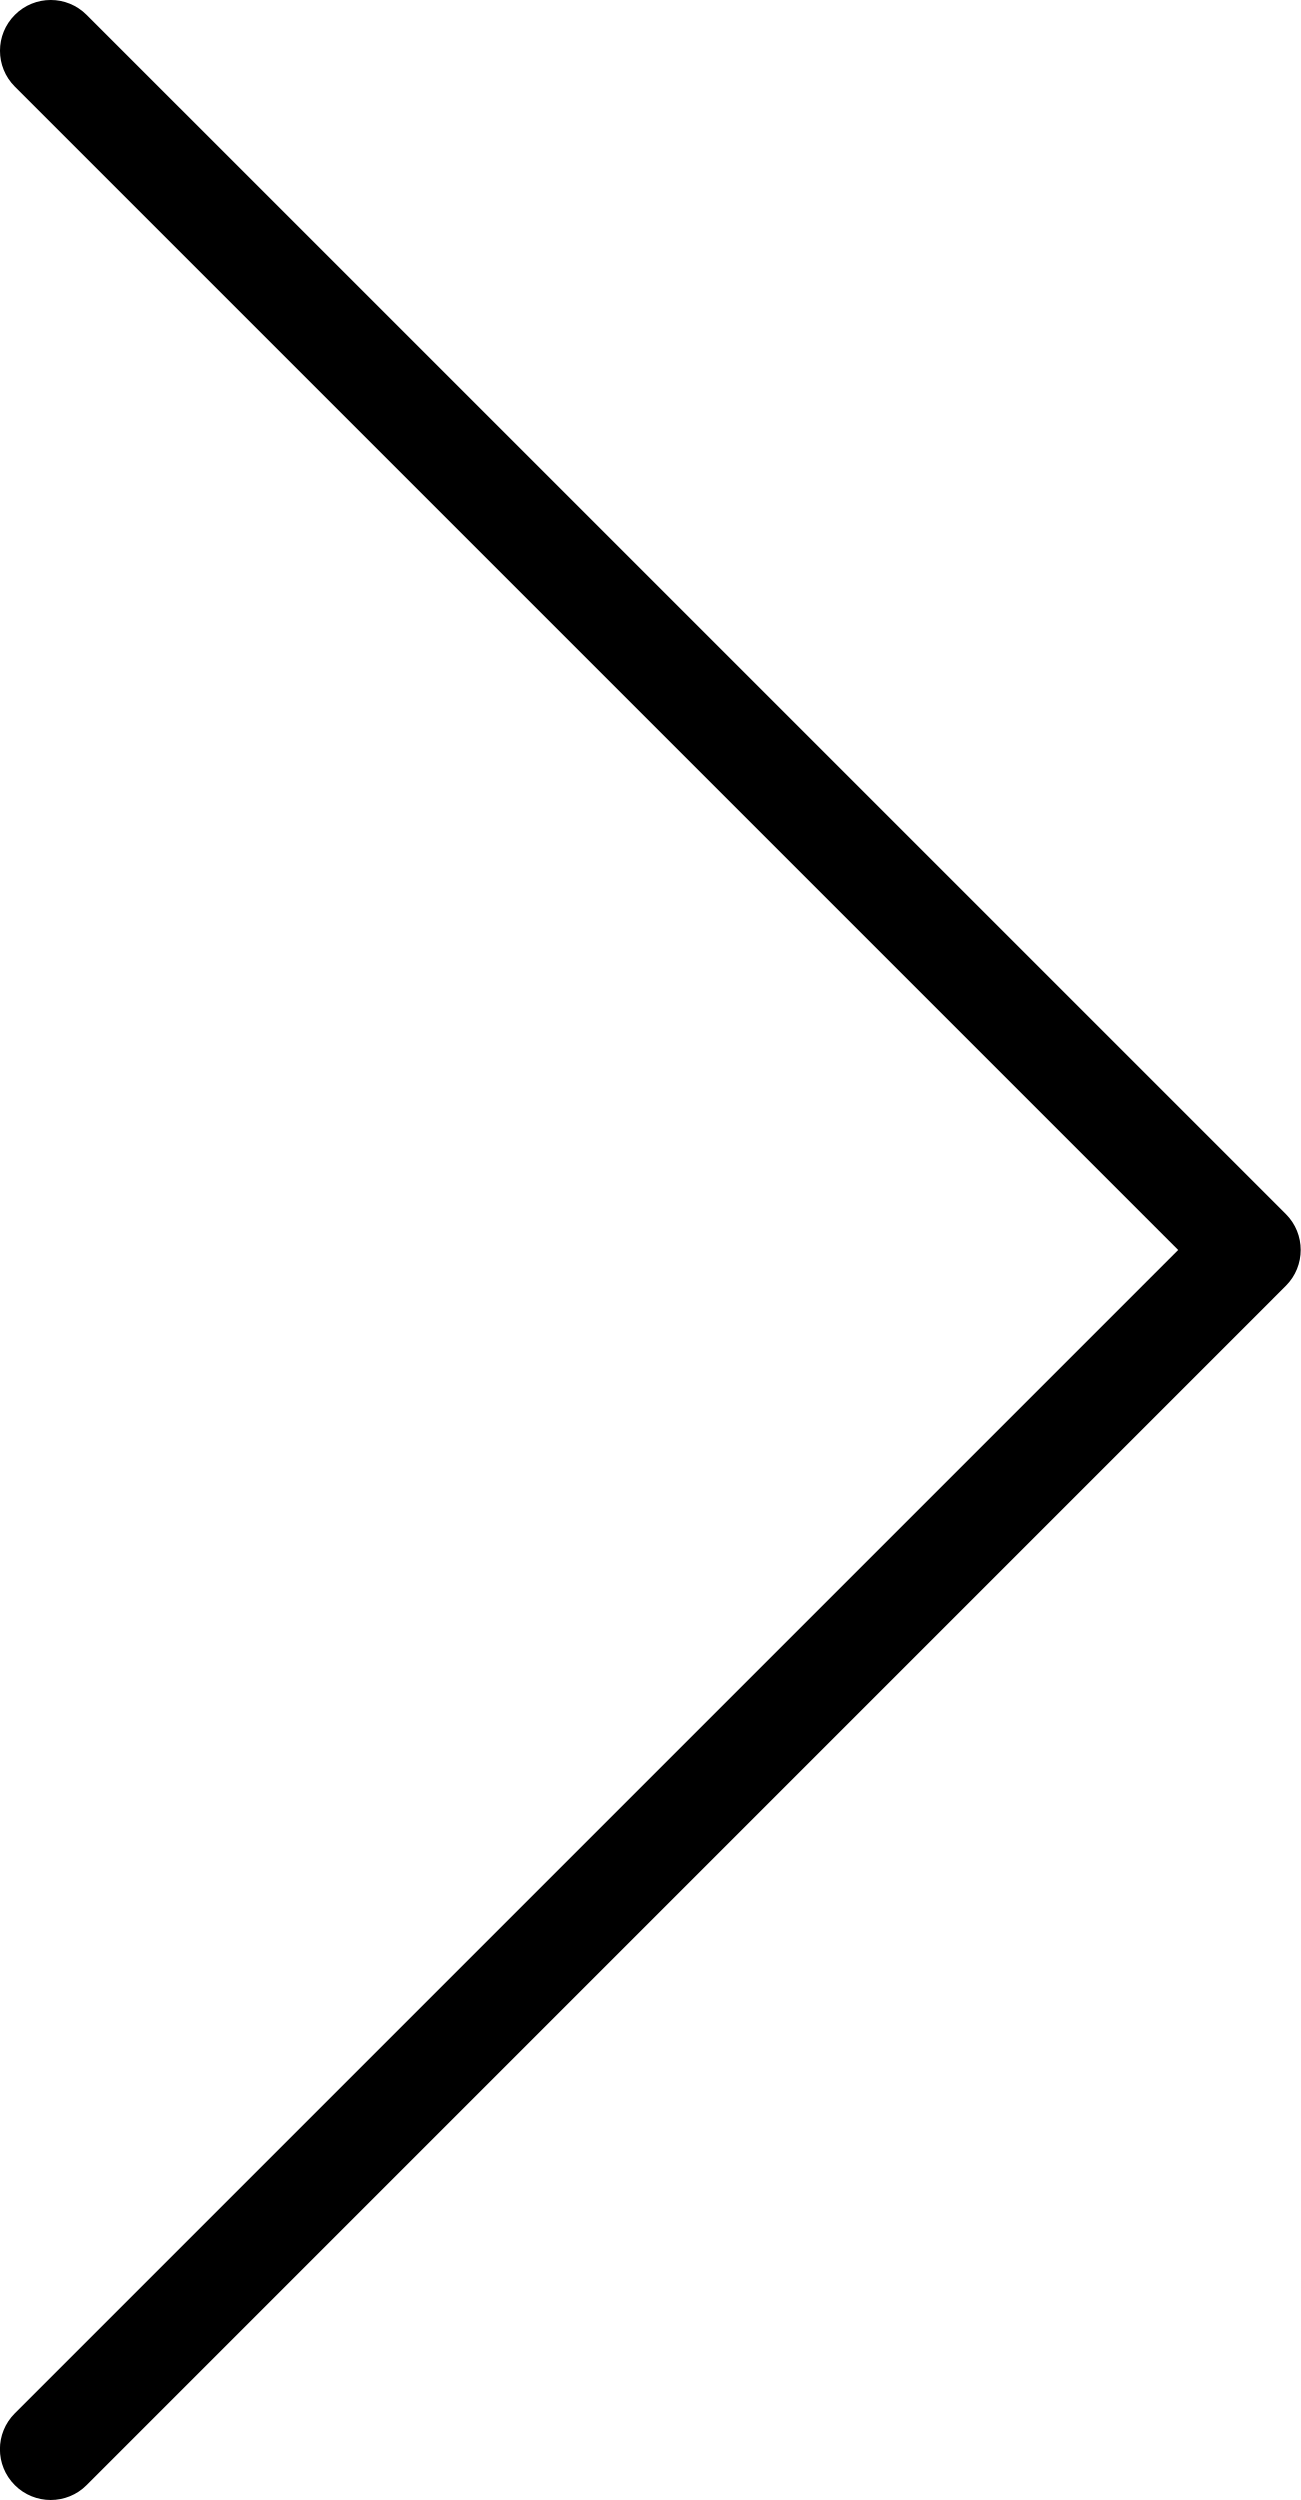
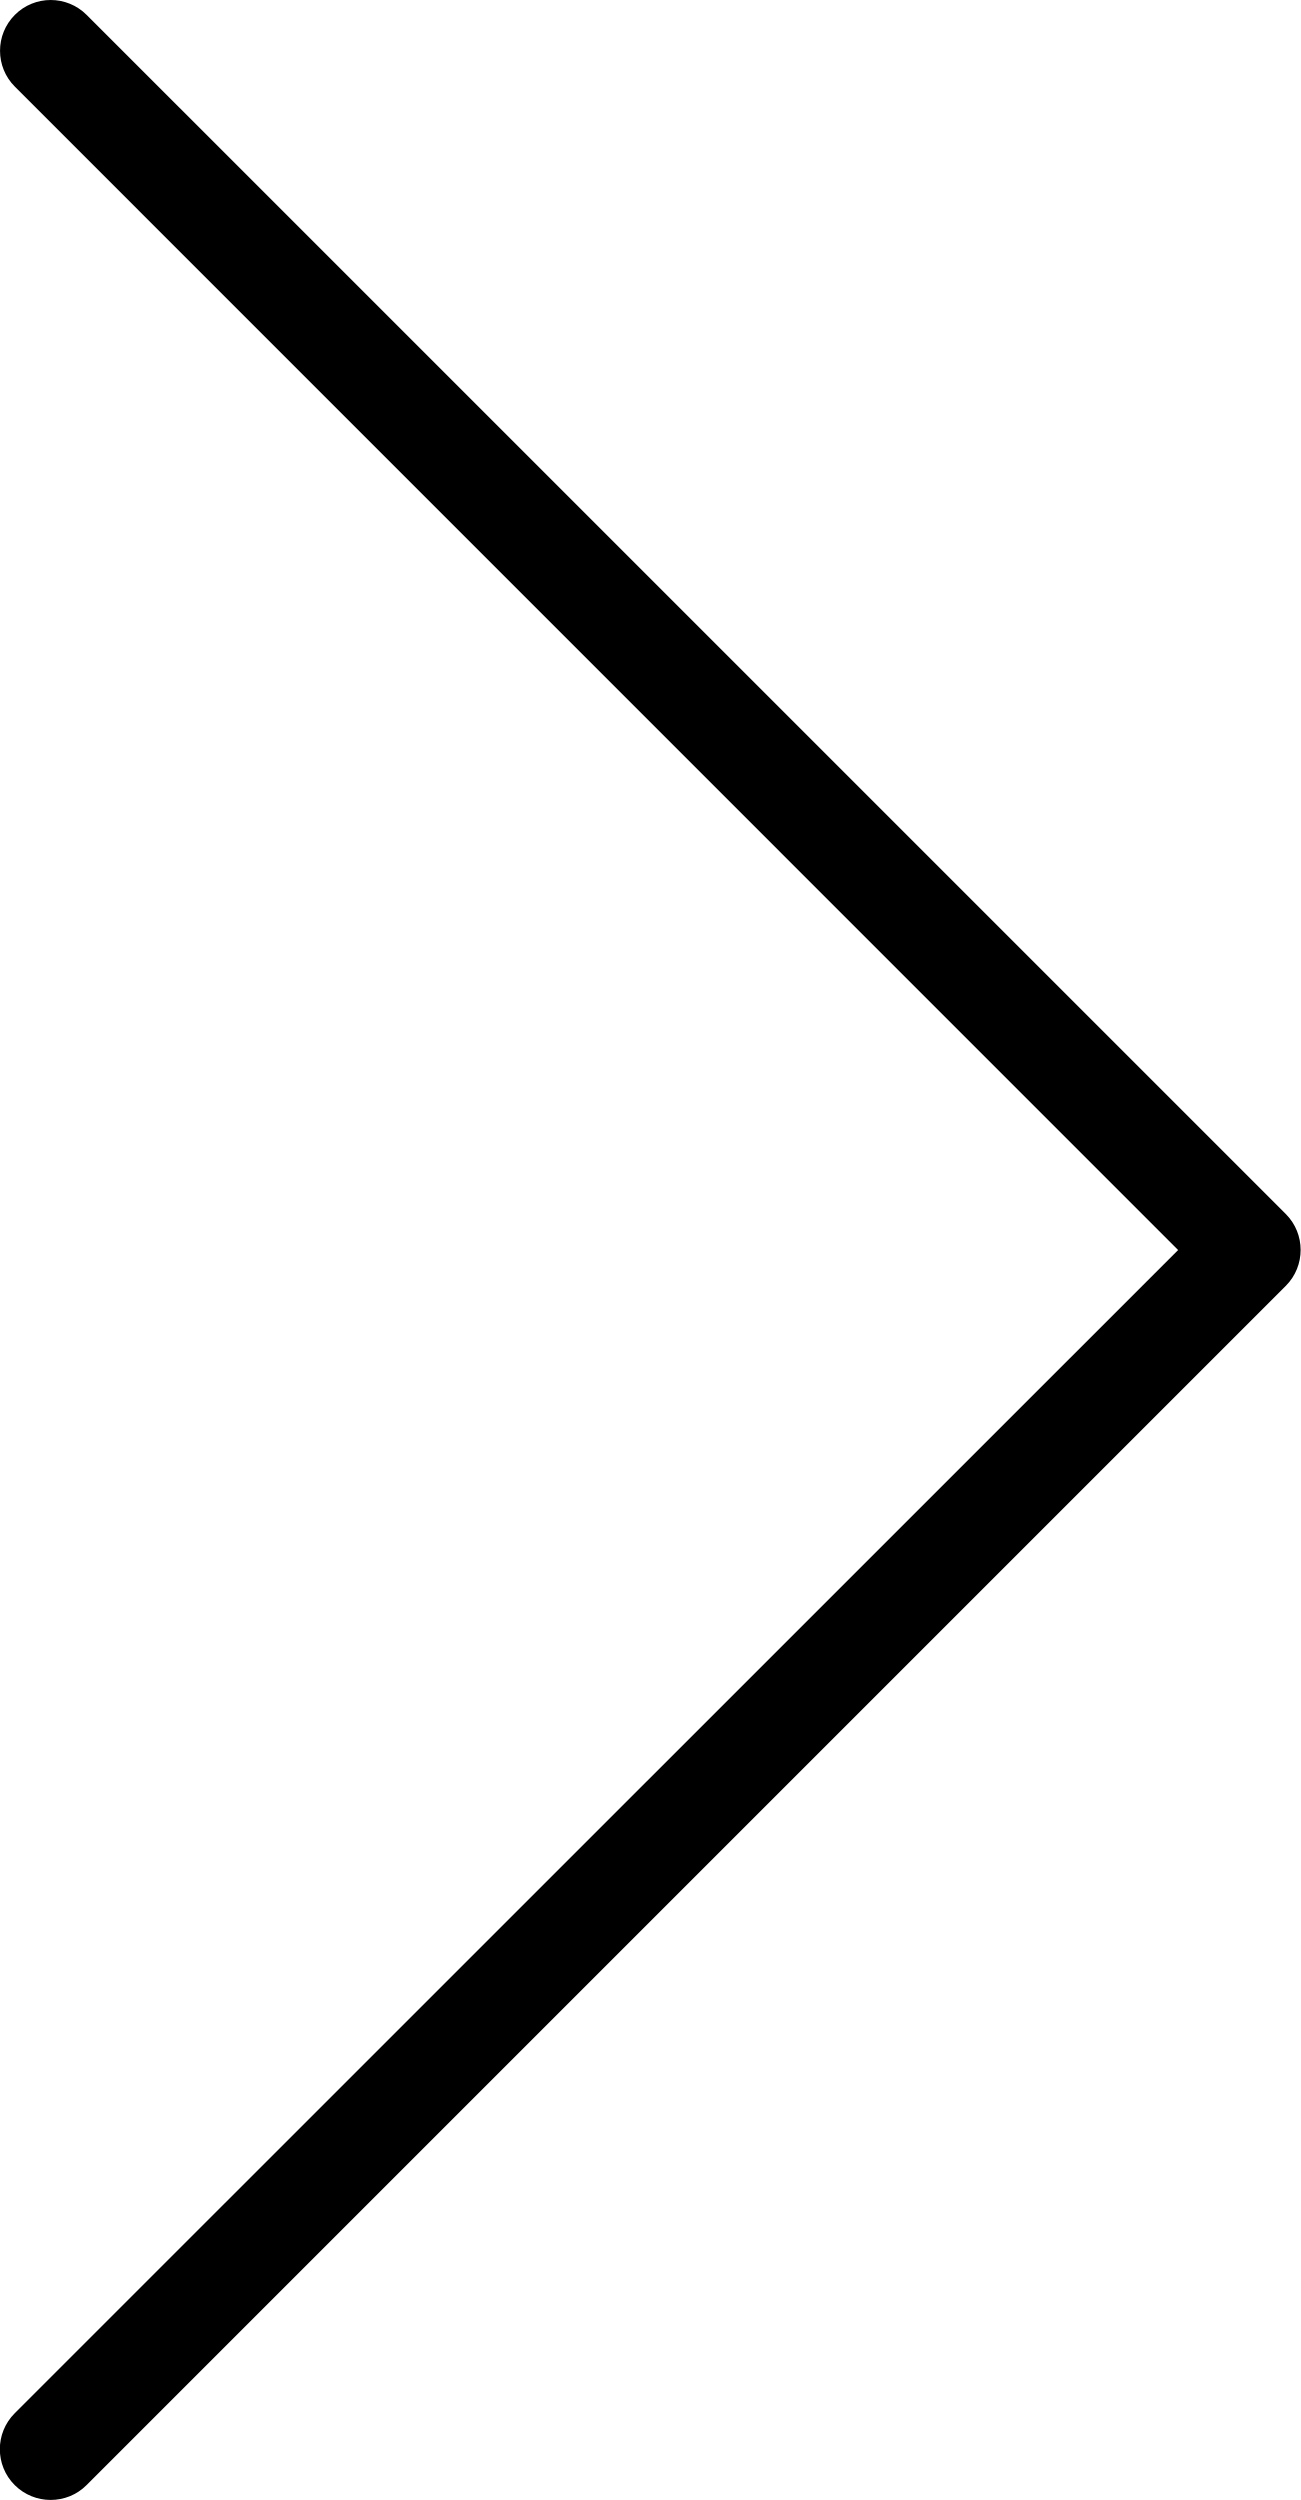
- <svg xmlns="http://www.w3.org/2000/svg" version="1.1" id="Layer_1" x="0px" y="0px" width="21.706px" height="41.719px" viewBox="0 0 21.706 41.719" enable-background="new 0 0 21.706 41.719" xml:space="preserve">
-   <path d="M19.661,20.859L0.248,1.446c-0.331-0.331-0.331-0.867,0-1.198c0.33-0.331,0.867-0.331,1.197,0l20.013,20.012 c0.33,0.33,0.33,0.867,0,1.197L1.445,41.471c-0.164,0.165-0.382,0.248-0.599,0.248s-0.434-0.083-0.599-0.248 c-0.331-0.331-0.331-0.867,0-1.198L19.661,20.859z" />
+ <svg xmlns="http://www.w3.org/2000/svg" width="21.706" height="41.719">
+   <path d="M19.66 20.86L.248 1.446c-.33-.33-.33-.867 0-1.198s.867-.33 1.197 0L21.458 20.26a.85.85 0 0 1 0 1.197L1.445 41.47c-.164.165-.382.248-.6.248s-.434-.083-.6-.248c-.33-.33-.33-.867 0-1.198L19.66 20.86z" />
</svg>
